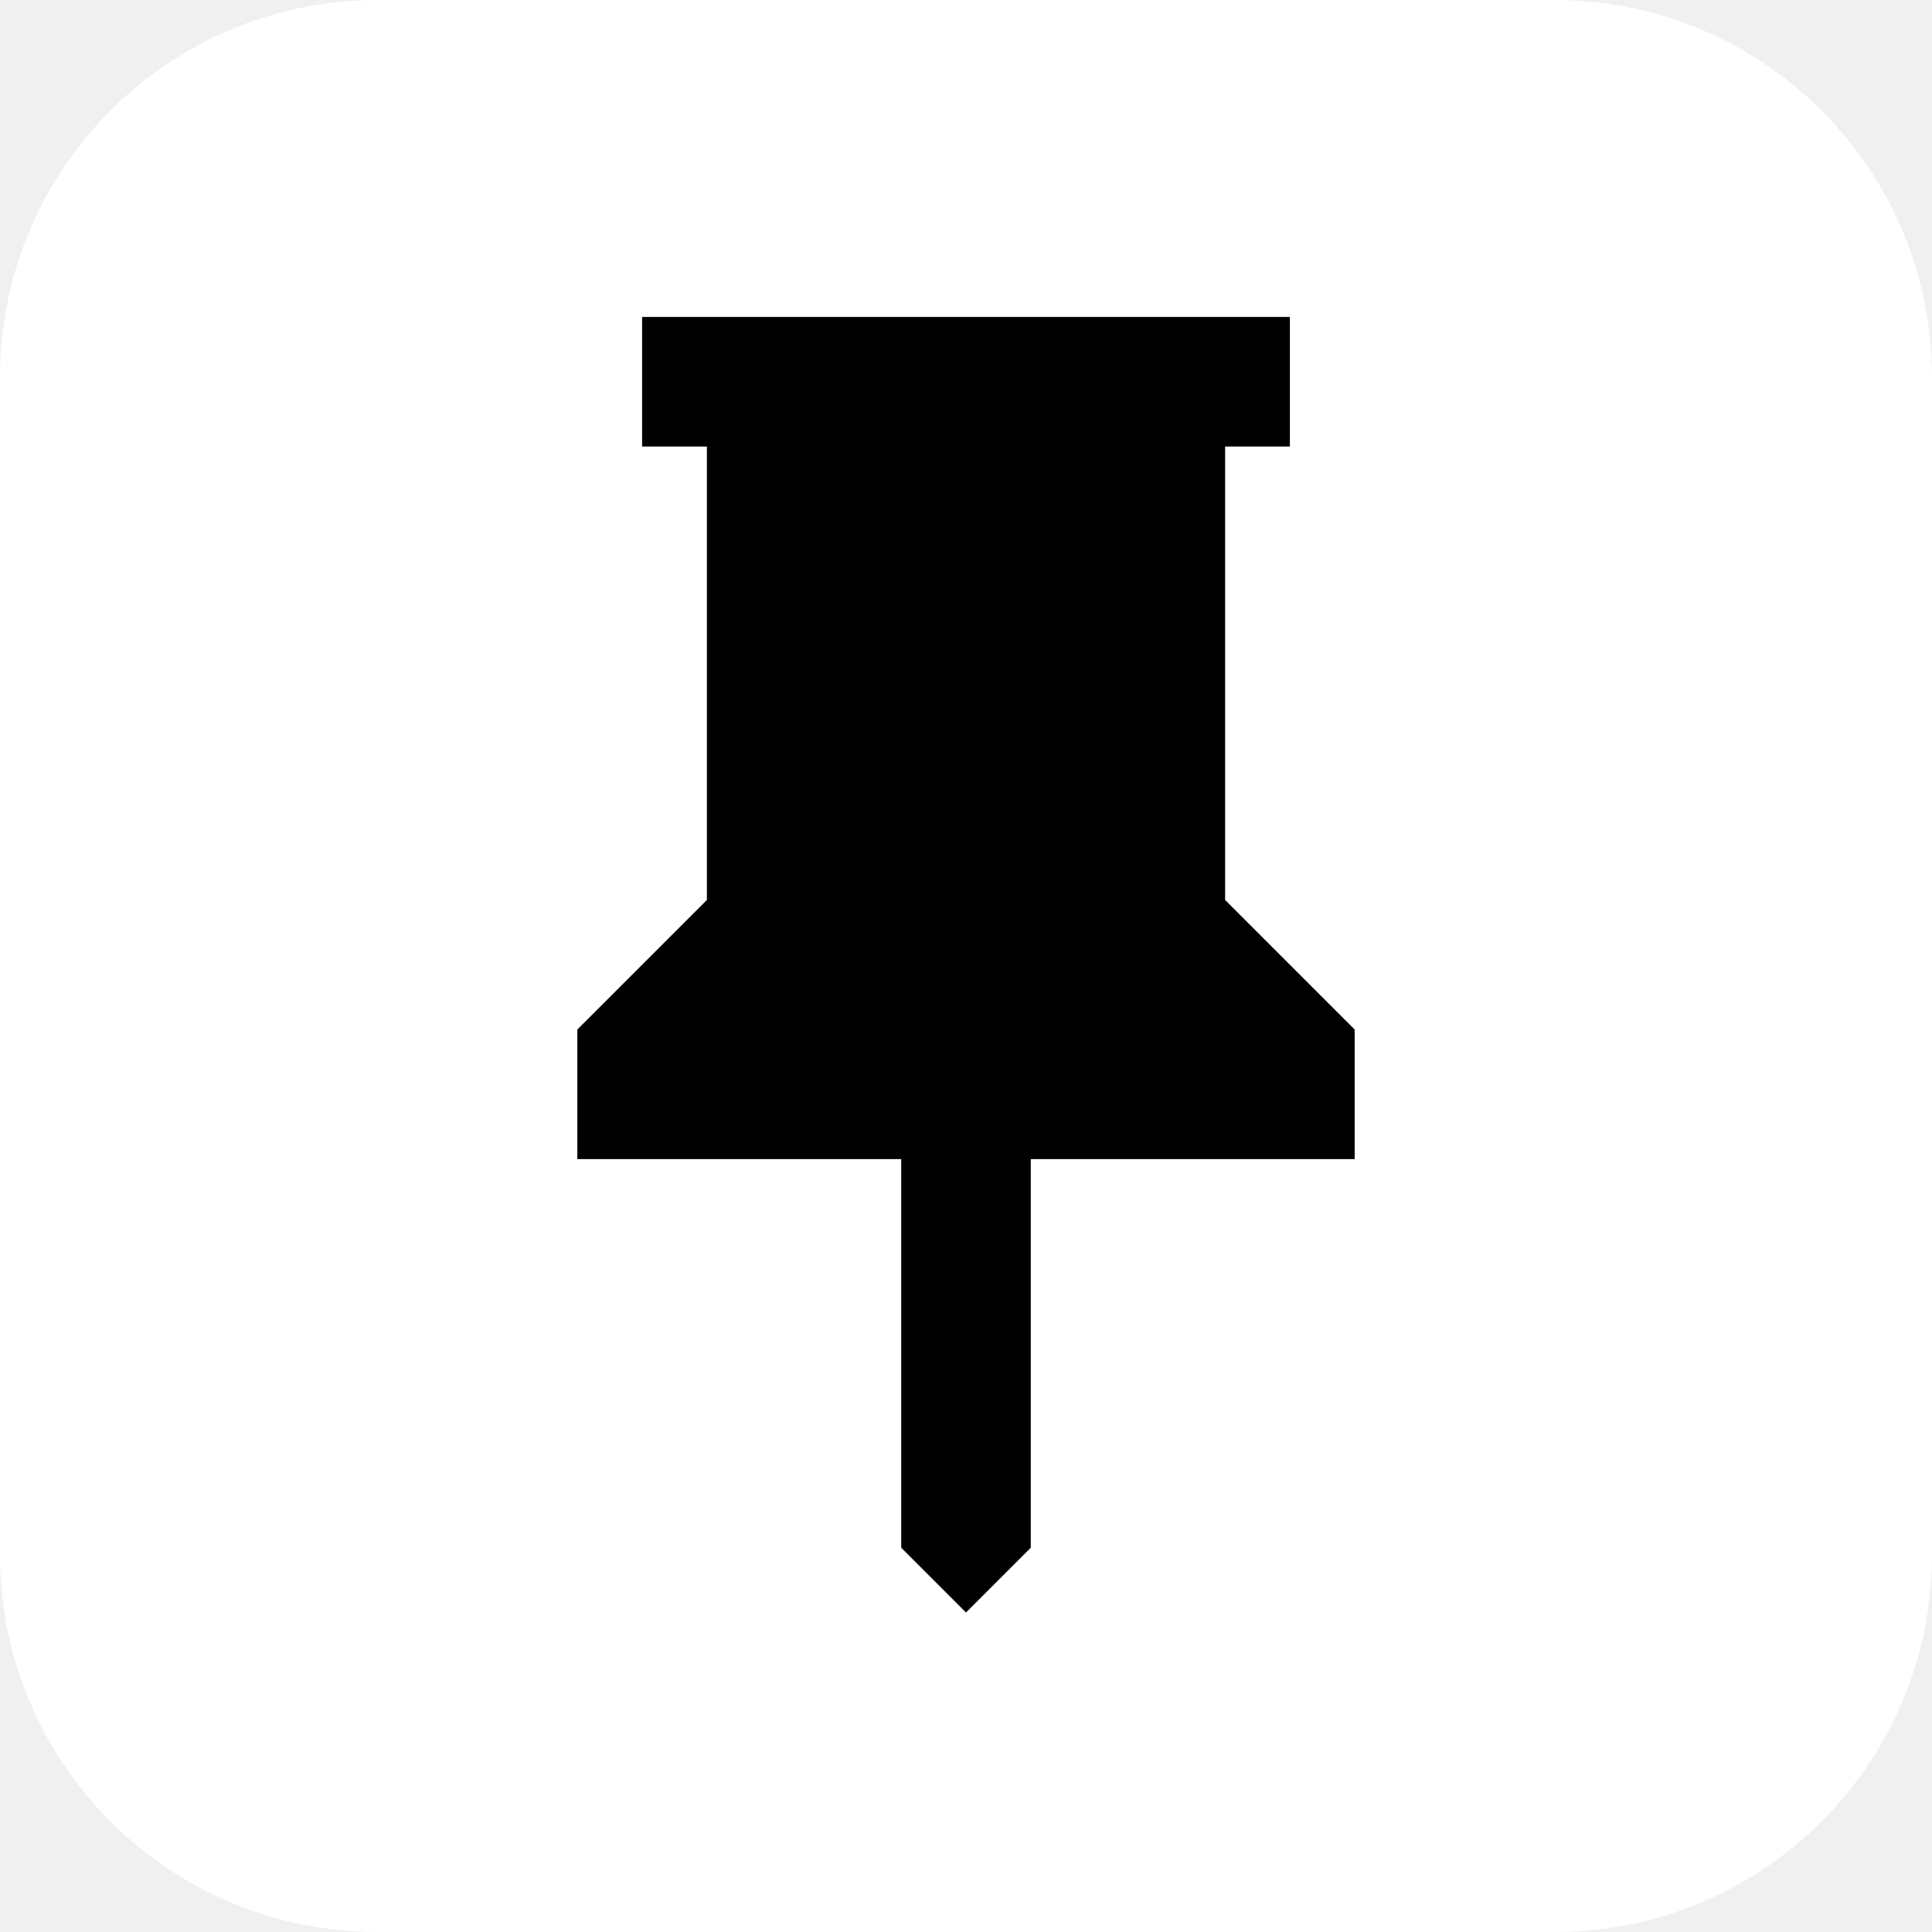
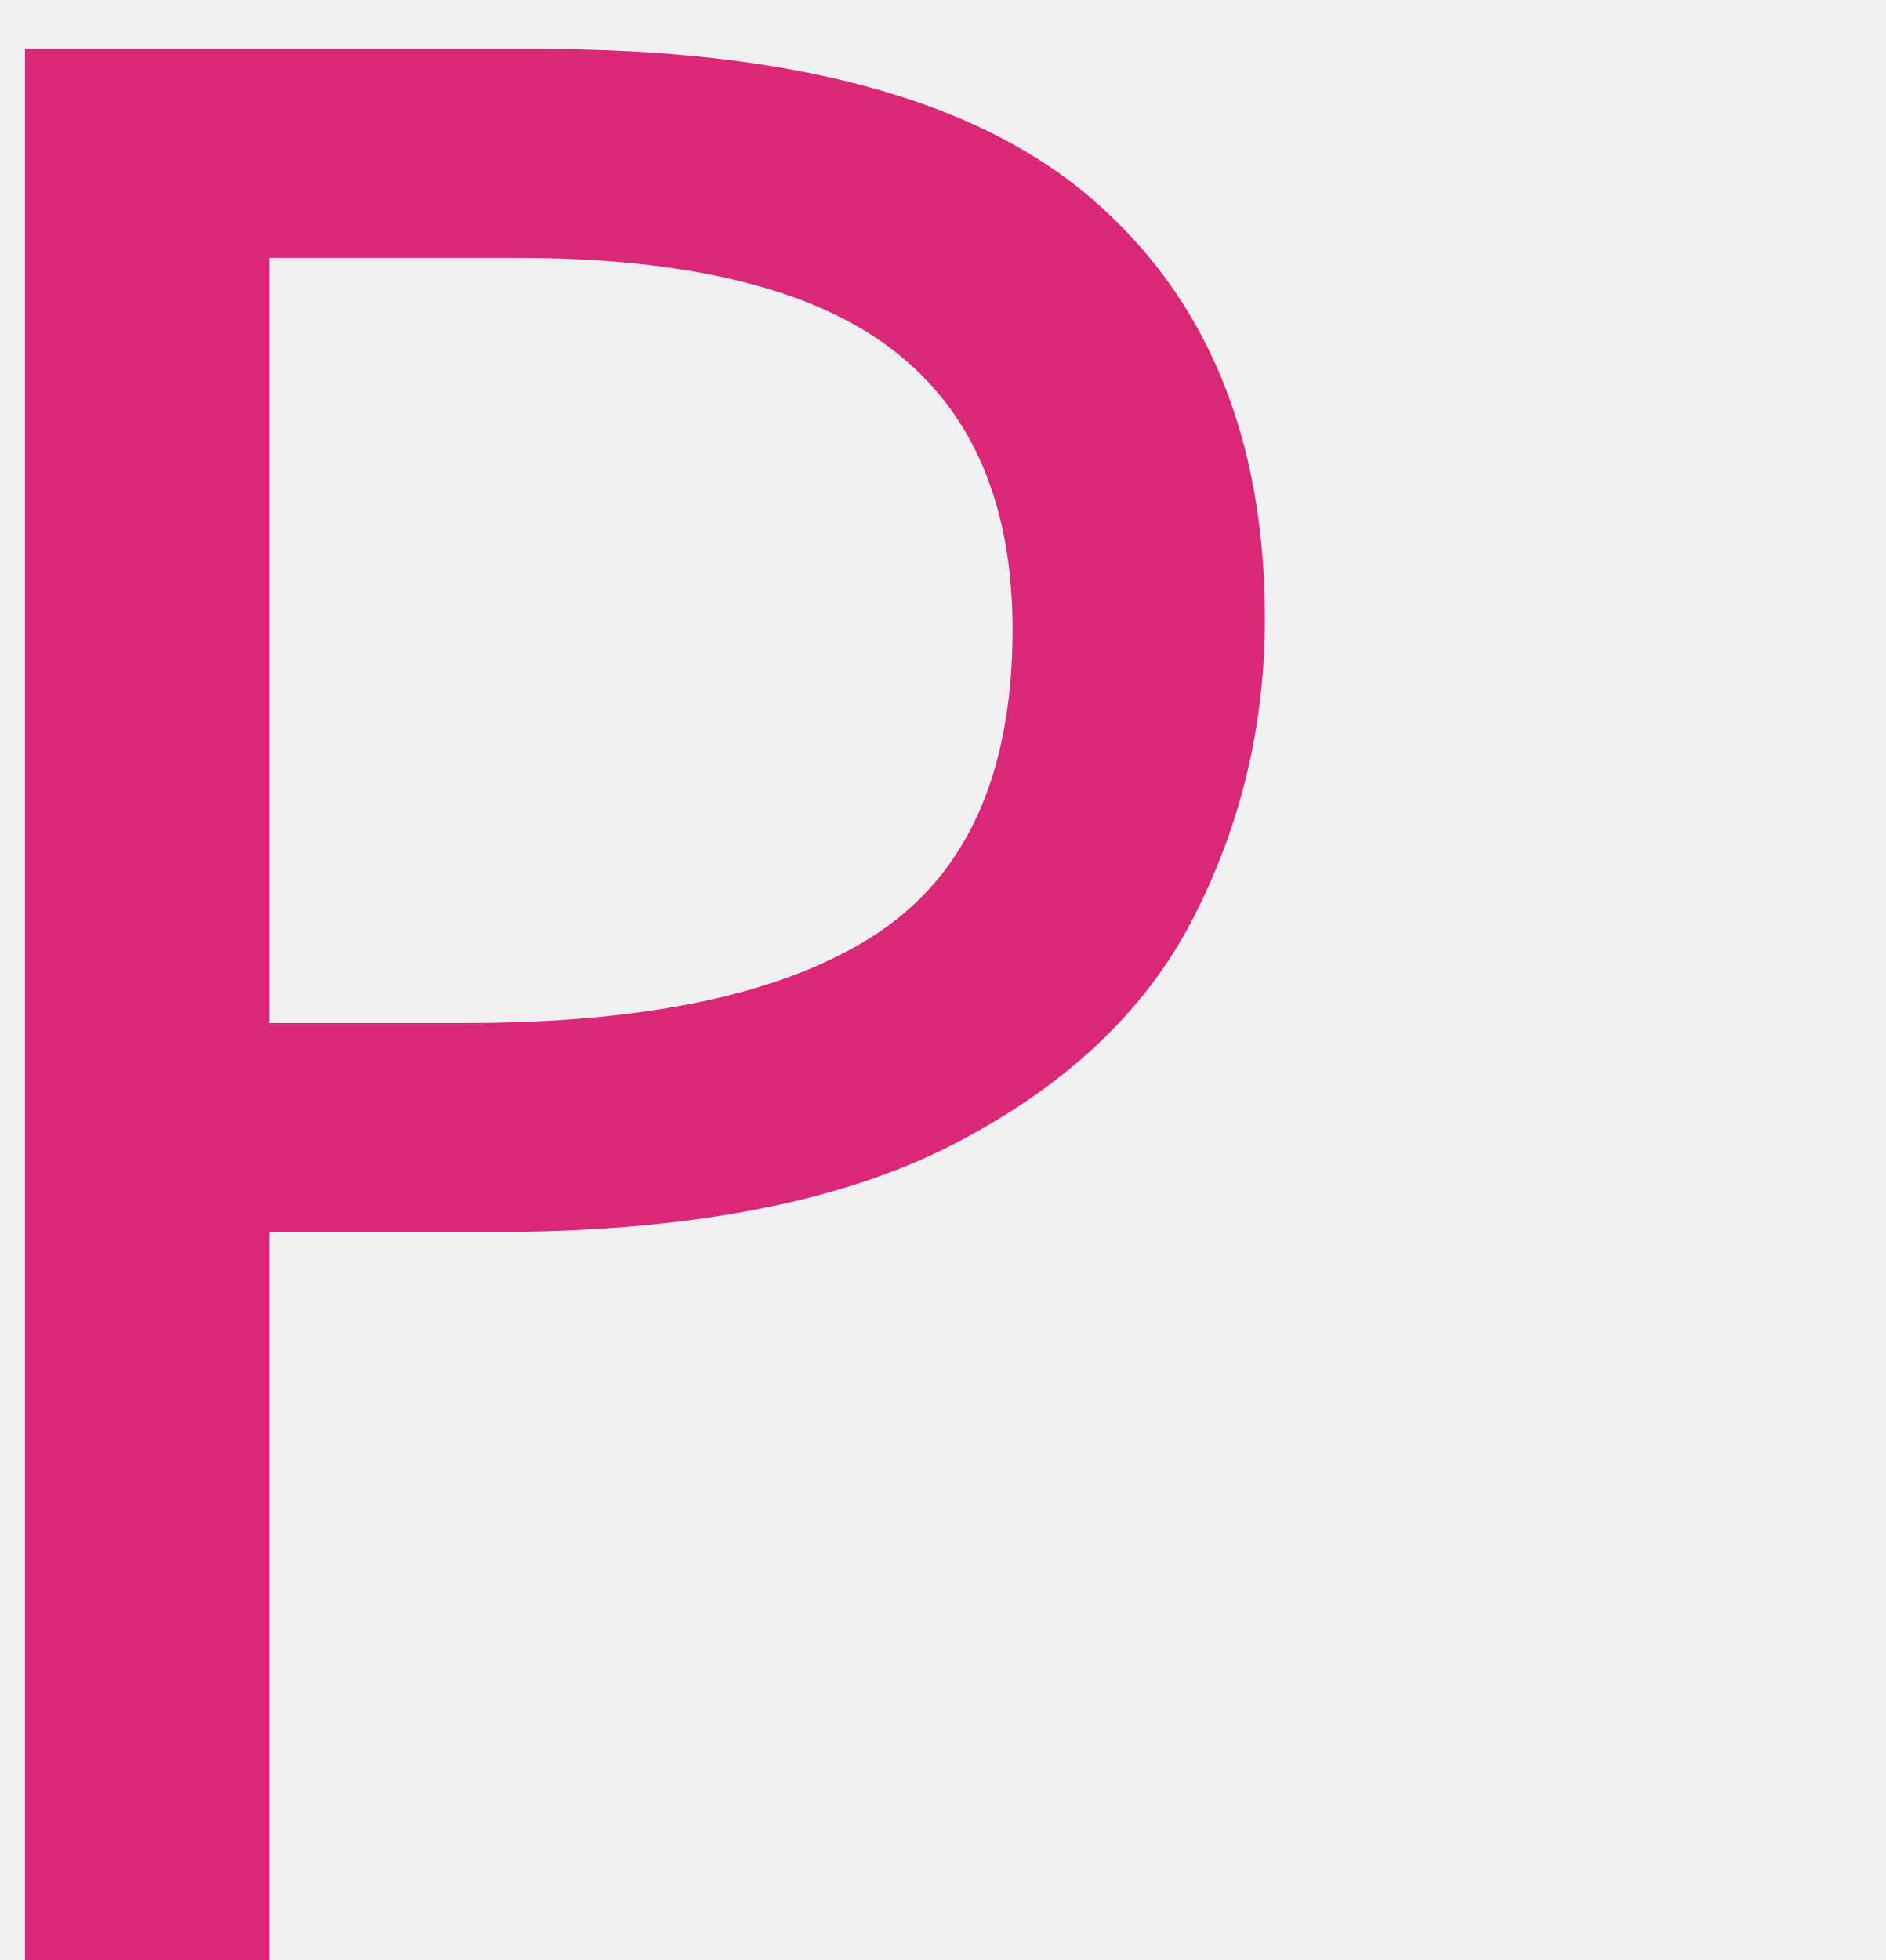
- <svg xmlns="http://www.w3.org/2000/svg" width="512px" height="512px" viewBox="0 0 512 512" version="1.1" aria-hidden="true" role="img" focusable="false" preserveAspectRatio="xMidYMid meet">
-   <rect fill="#FFFFFF" x="0" y="0" width="512" height="512" rx="100" />
-   <polygon fill="#000000" fill-rule="nonzero" points="324.667 238.5 359 272.833 359 307.167 273.167 307.167 273.167 410.167 256 427.333 238.833 410.167 238.833 307.167 153 307.167 153 272.833 187.333 238.5 187.333 118.333 170.167 118.333 170.167 84 341.833 84 341.833 118.333 324.667 118.333" />
+ <svg xmlns="http://www.w3.org/2000/svg" width="358px" height="372px" viewBox="0 0 358 372" version="1.1" aria-hidden="true" role="img" focusable="false" preserveAspectRatio="xMidYMid meet">
+   <text stroke="none" fill="#DB2777" fill-rule="evenodd" font-family="Slackey-Regular, Slackey" font-size="515" font-weight="normal" letter-spacing="-23.592">
+     <tspan x="-45.212" y="377">P</tspan>
+   </text>
</svg>
